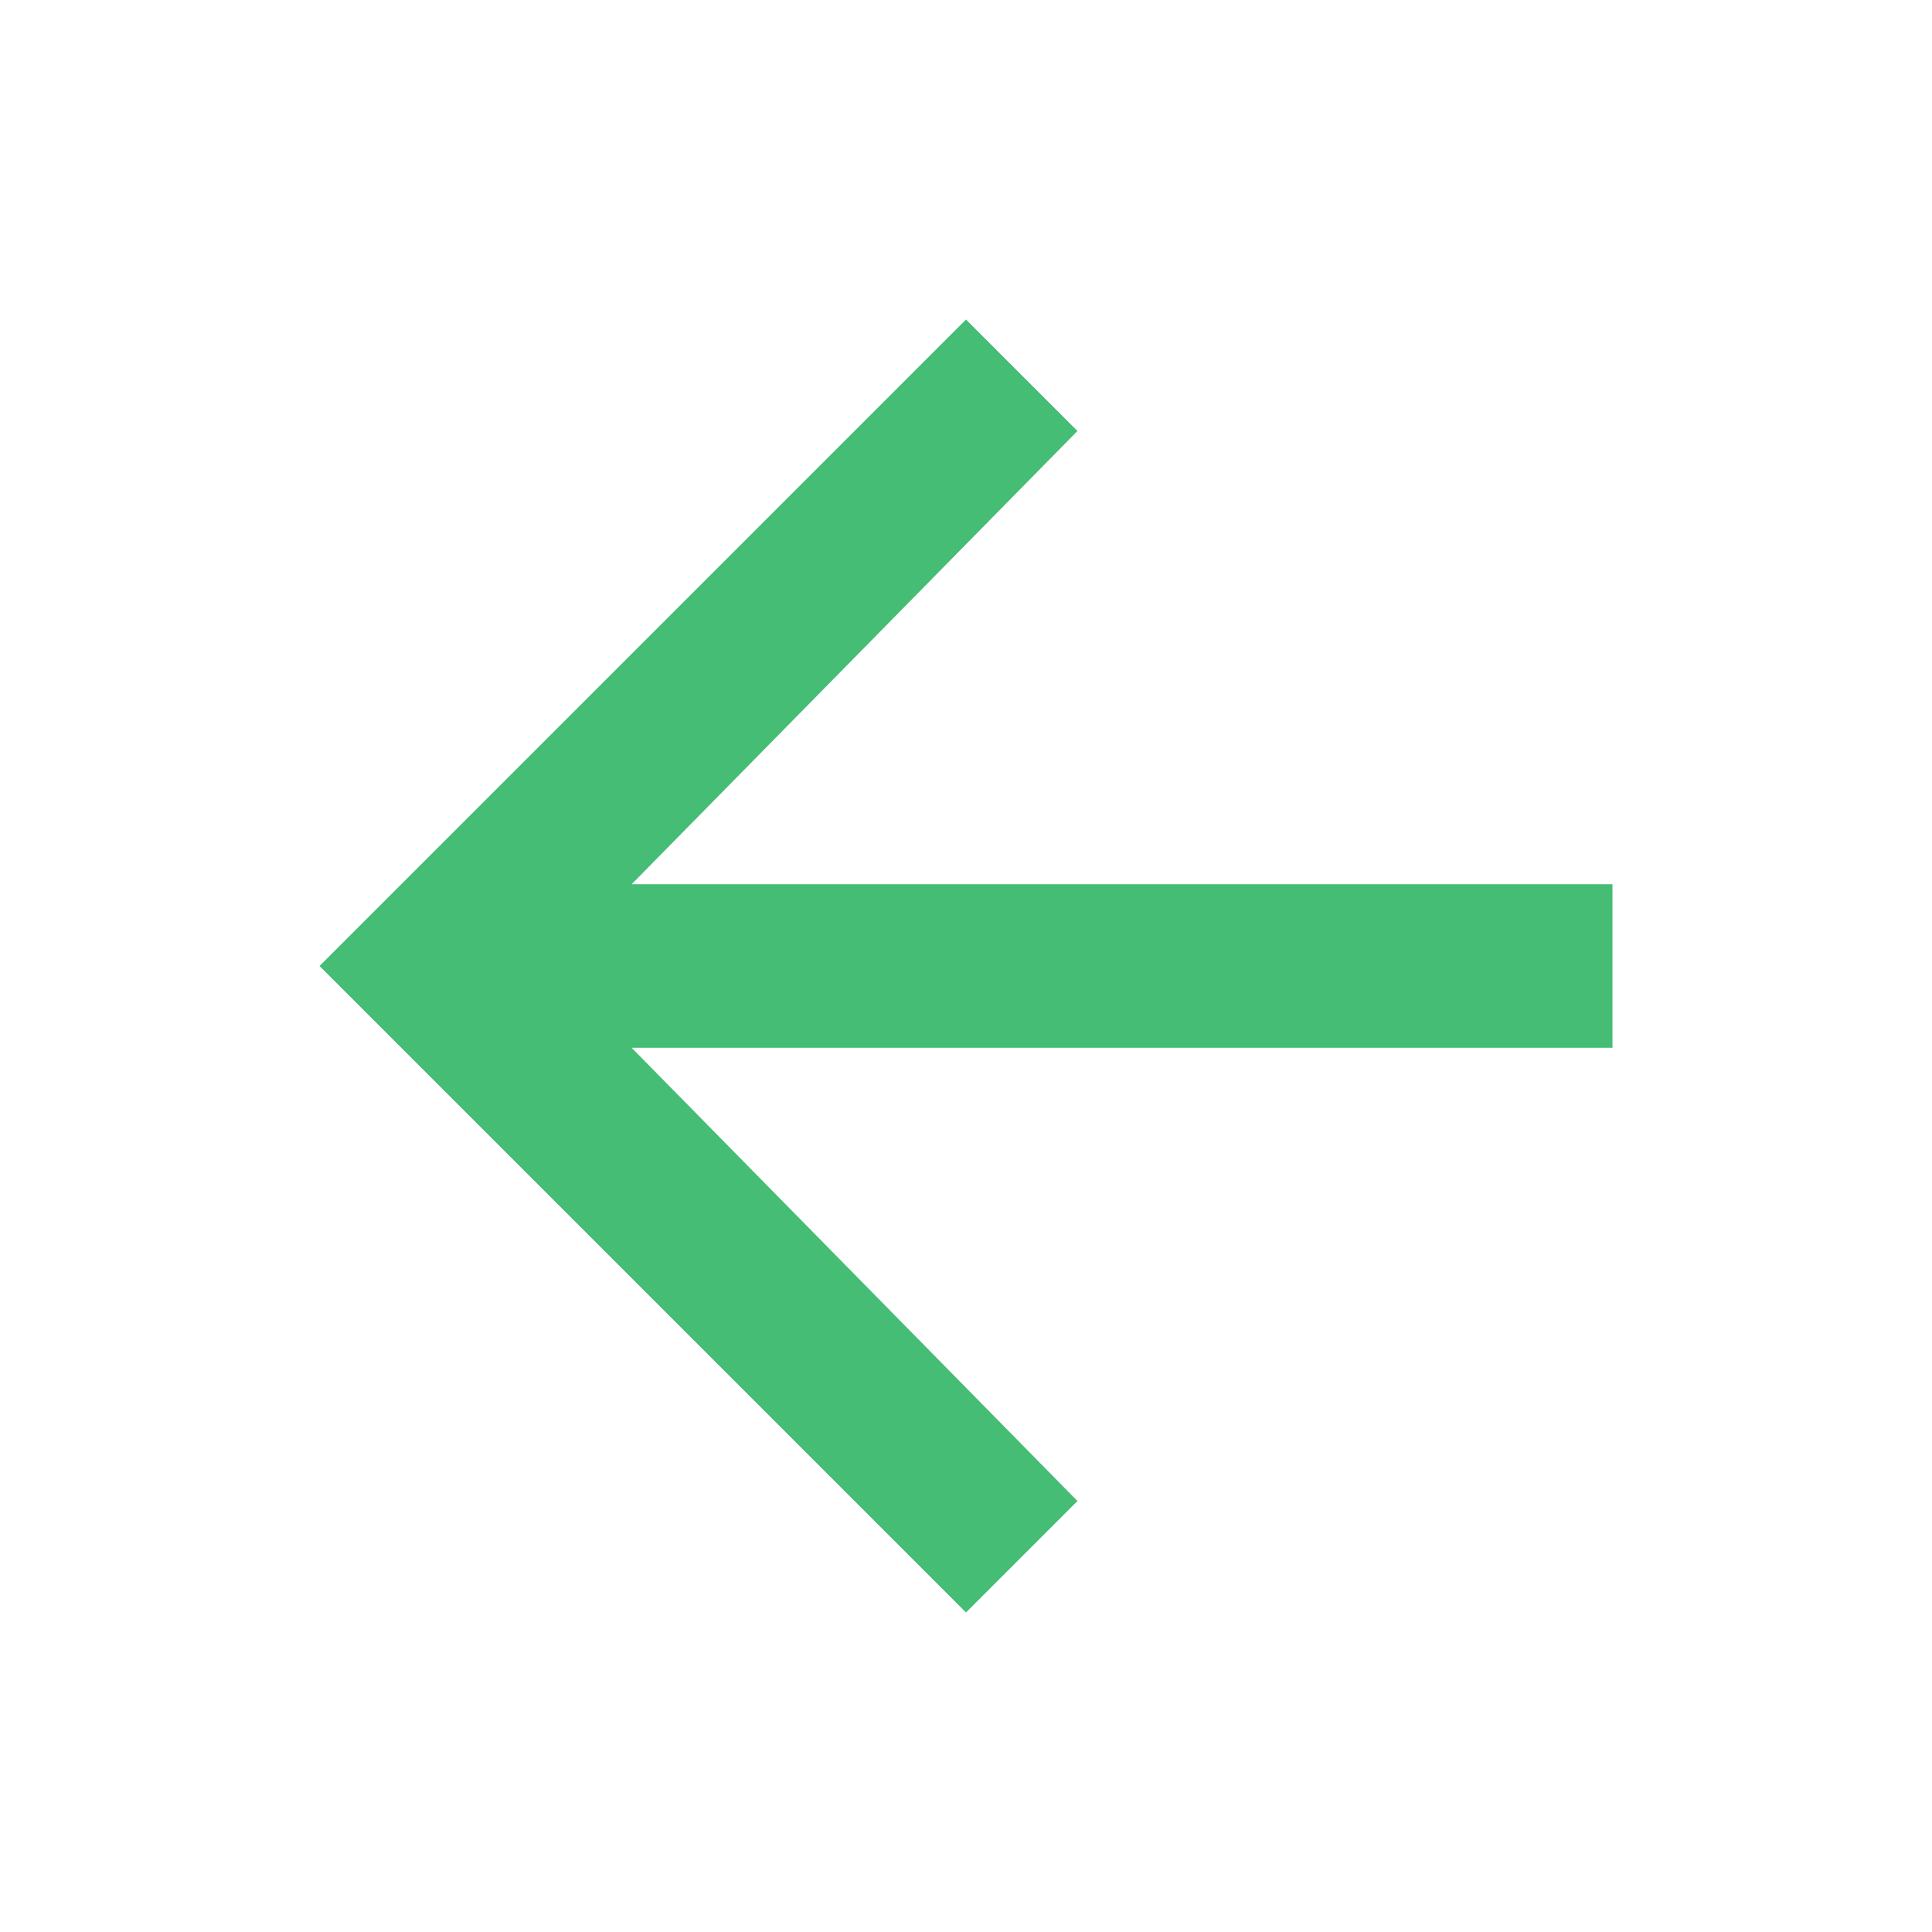
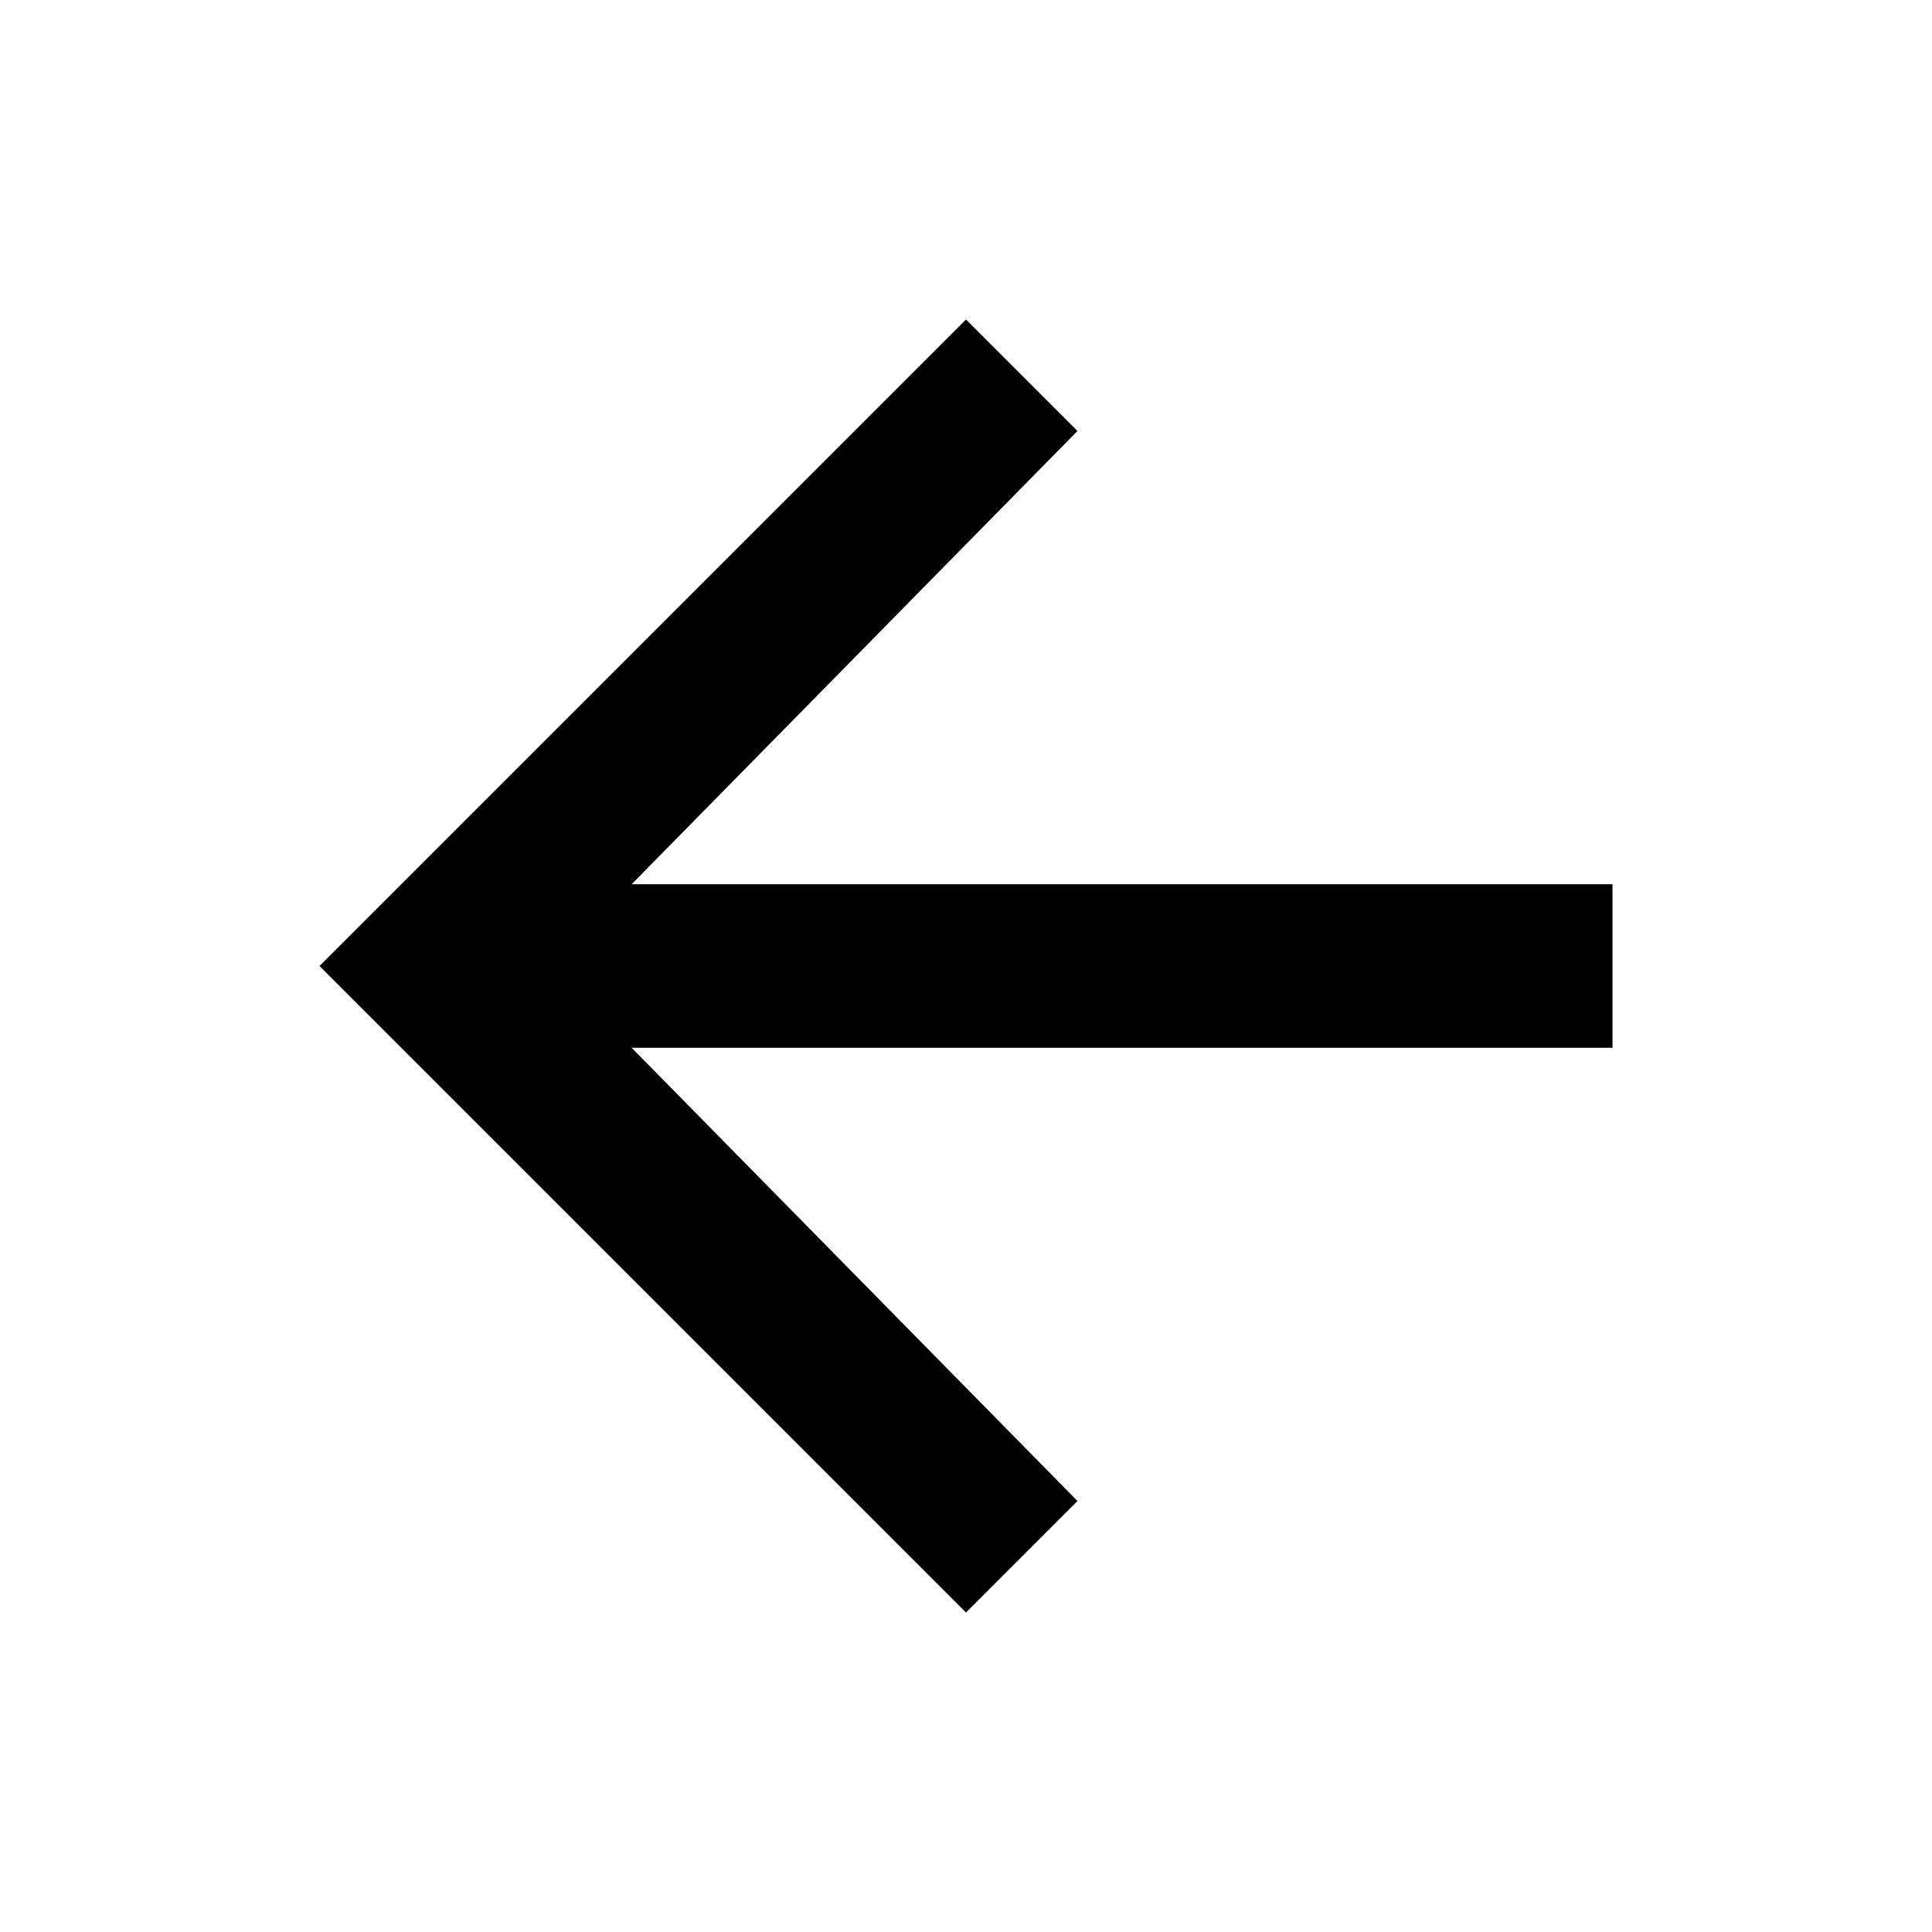
<svg xmlns="http://www.w3.org/2000/svg" version="1.1" id="Layer_1" x="0px" y="0px" viewBox="0 0 26 26" style="enable-background:new 0 0 26 26;" xml:space="preserve">
-   <style type="text/css">
- 	.st0{fill:#45BD75;}
- </style>
-   <g id="righht_arrow">
-     <path id="icon_x2F_navigation_x2F_arrow_x5F_forward_x5F_24px" class="st0" d="M4.3,13l8.7,8.7l1.5-1.5l-6-6.1h13.2v-2.2H8.5l6-6.1   L13,4.3L4.3,13z" />
+   <g id="left_arrow">
+     <path fill="45BD75" d="M4.3,13l8.7,8.7l1.5-1.5l-6-6.1h13.2v-2.2H8.5l6-6.1   L13,4.3L4.3,13z" />
  </g>
</svg>
